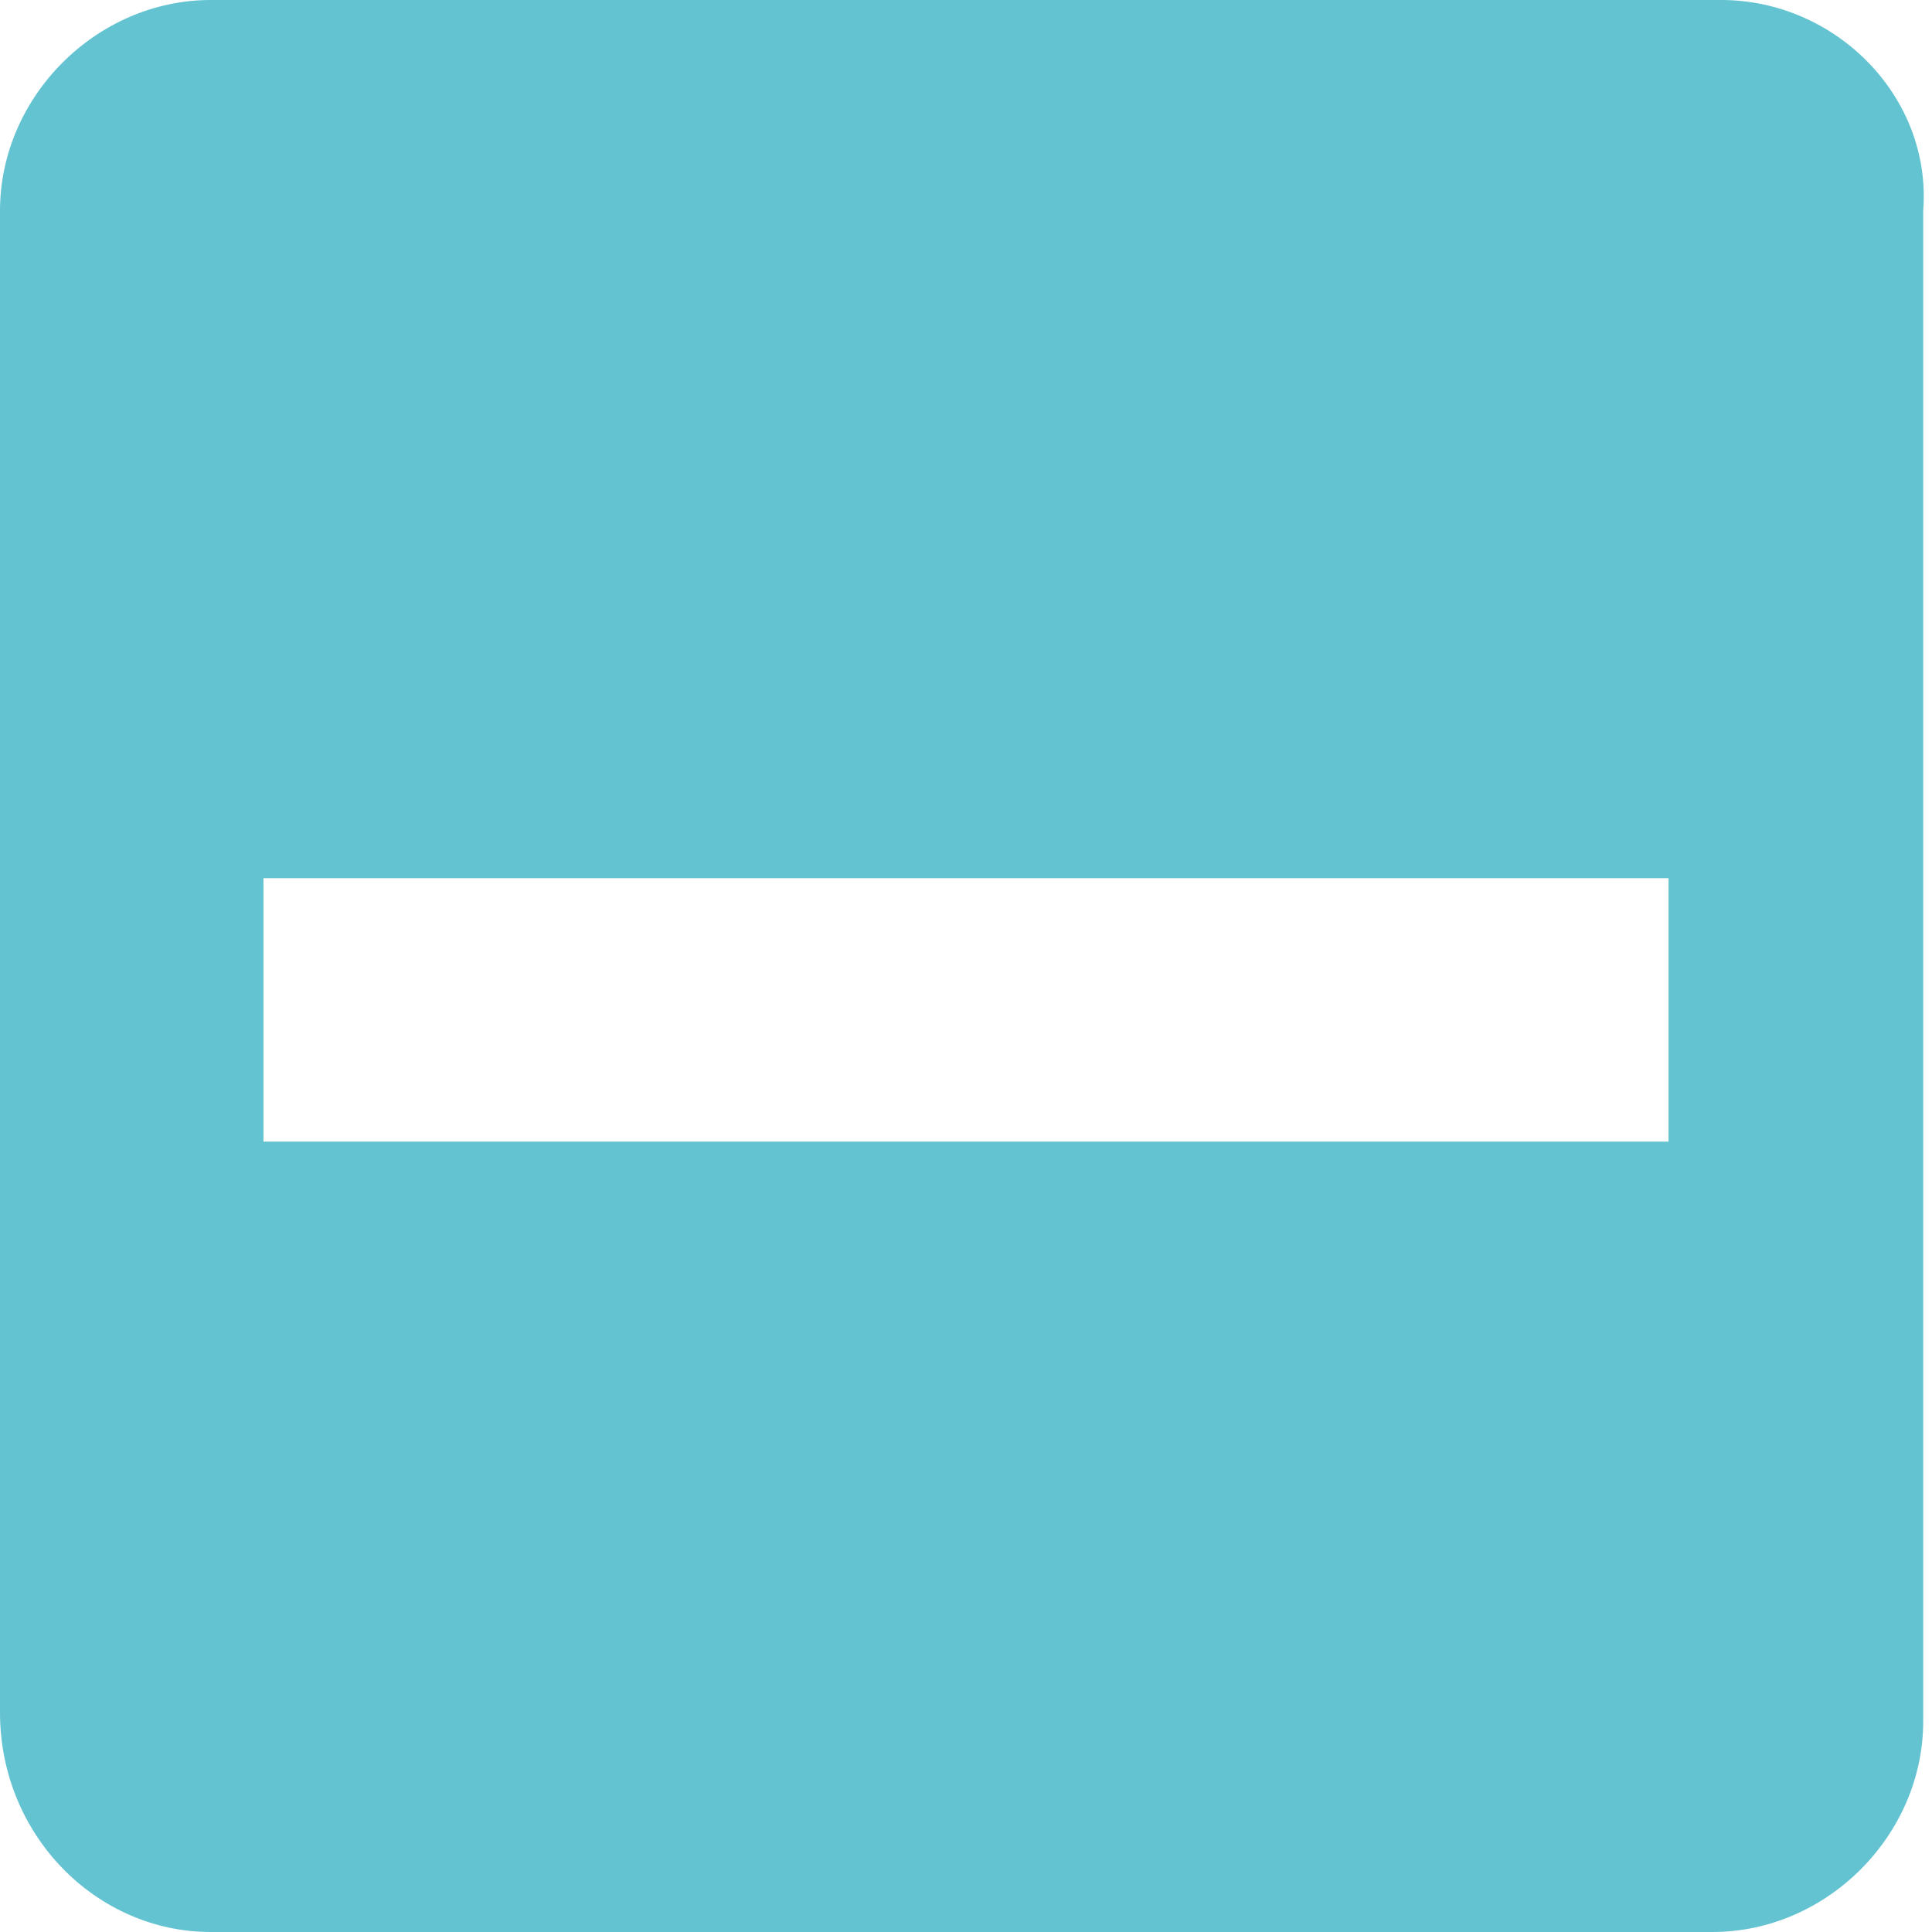
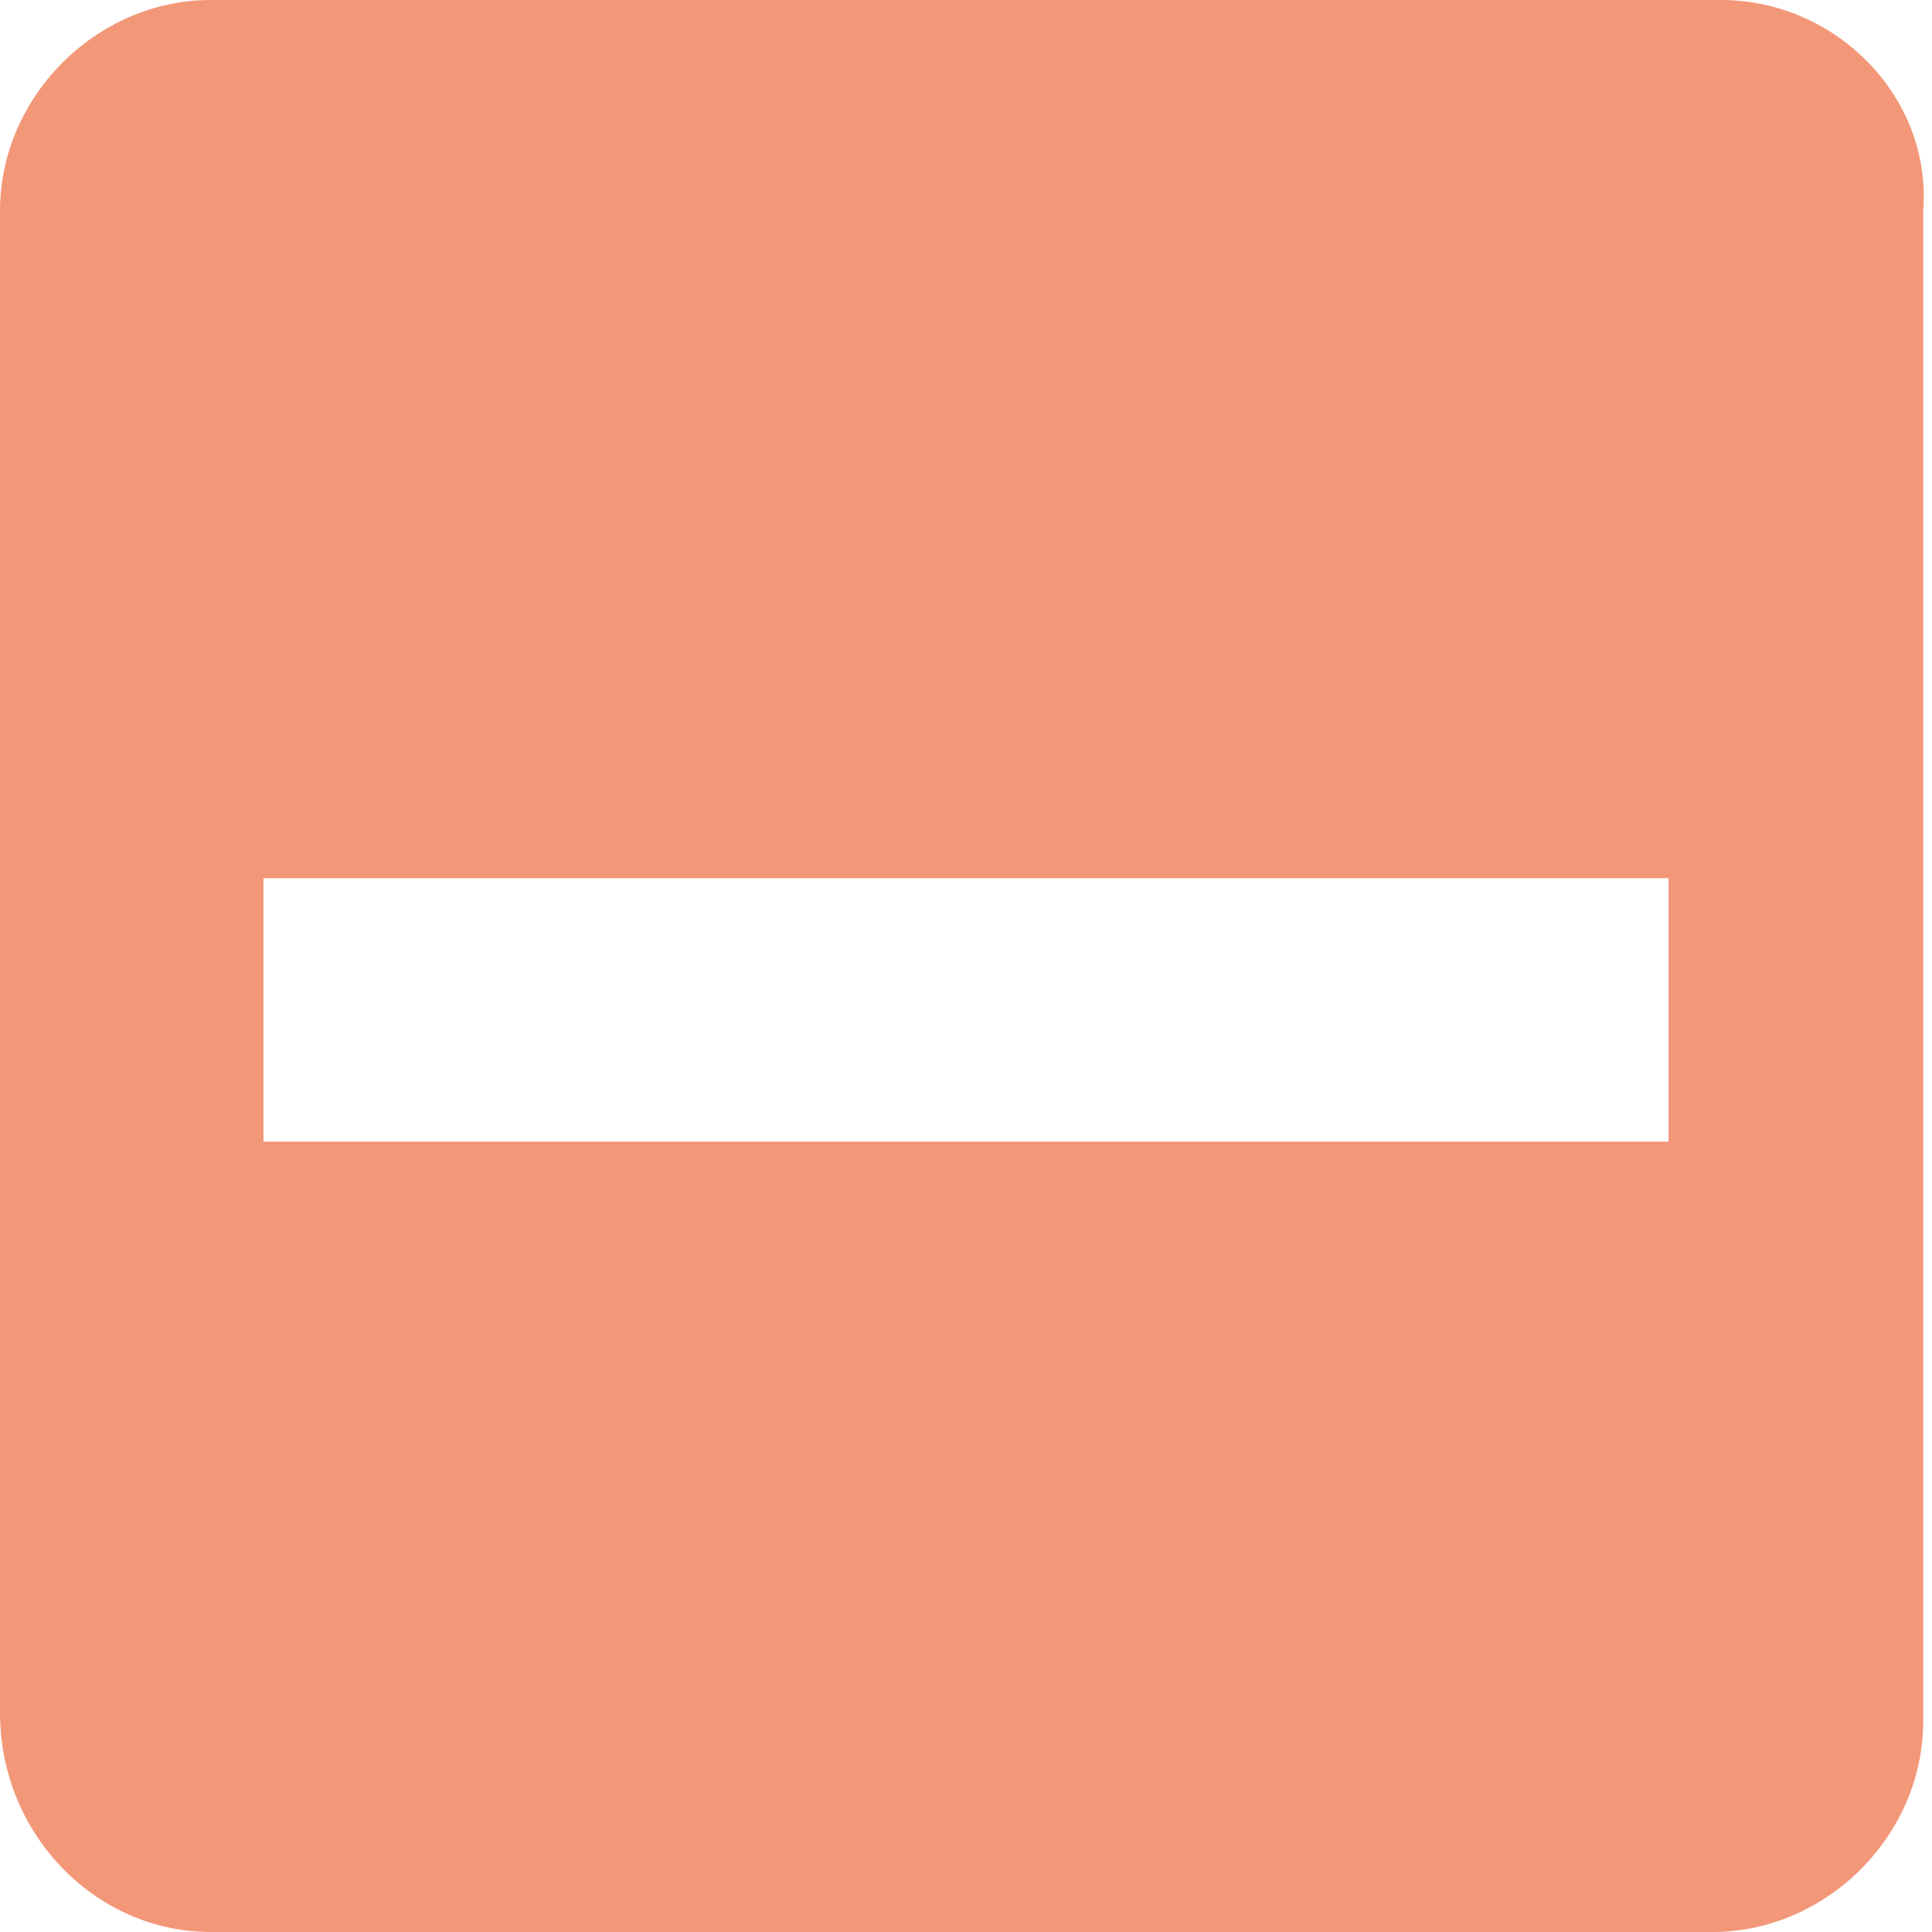
<svg xmlns="http://www.w3.org/2000/svg" version="1.1" id="Layer_1" x="0px" y="0px" viewBox="0 0 22 22" style="enable-background:new 0 0 22 22;" xml:space="preserve">
  <style type="text/css">
- 	.st0{fill-rule:evenodd;clip-rule:evenodd;fill:#63C3D1;}
+ 	.st0{fill-rule:evenodd;clip-rule:evenodd;fill:#F39779;}
	.st1{fill:none;}
</style>
  <g id="Page-1">
    <g id="ic-check-active" transform="translate(-1, -1)">
      <g id="Group_8199" transform="translate(1, 1)">
        <path id="check_on_light" class="st0" d="M19.6,0H2.4C1.1,0,0,1.1,0,2.4v17.1C0,20.9,1.1,22,2.4,22h17.1c1.3,0,2.4-1.1,2.4-2.4     V2.4C22,1.1,20.9,0,19.6,0z M3,10h16v3H3V10z" />
      </g>
      <polygon id="Rectangle_4538" class="st1" points="0,0 24,0 24,24 0,24   " />
    </g>
  </g>
</svg>
